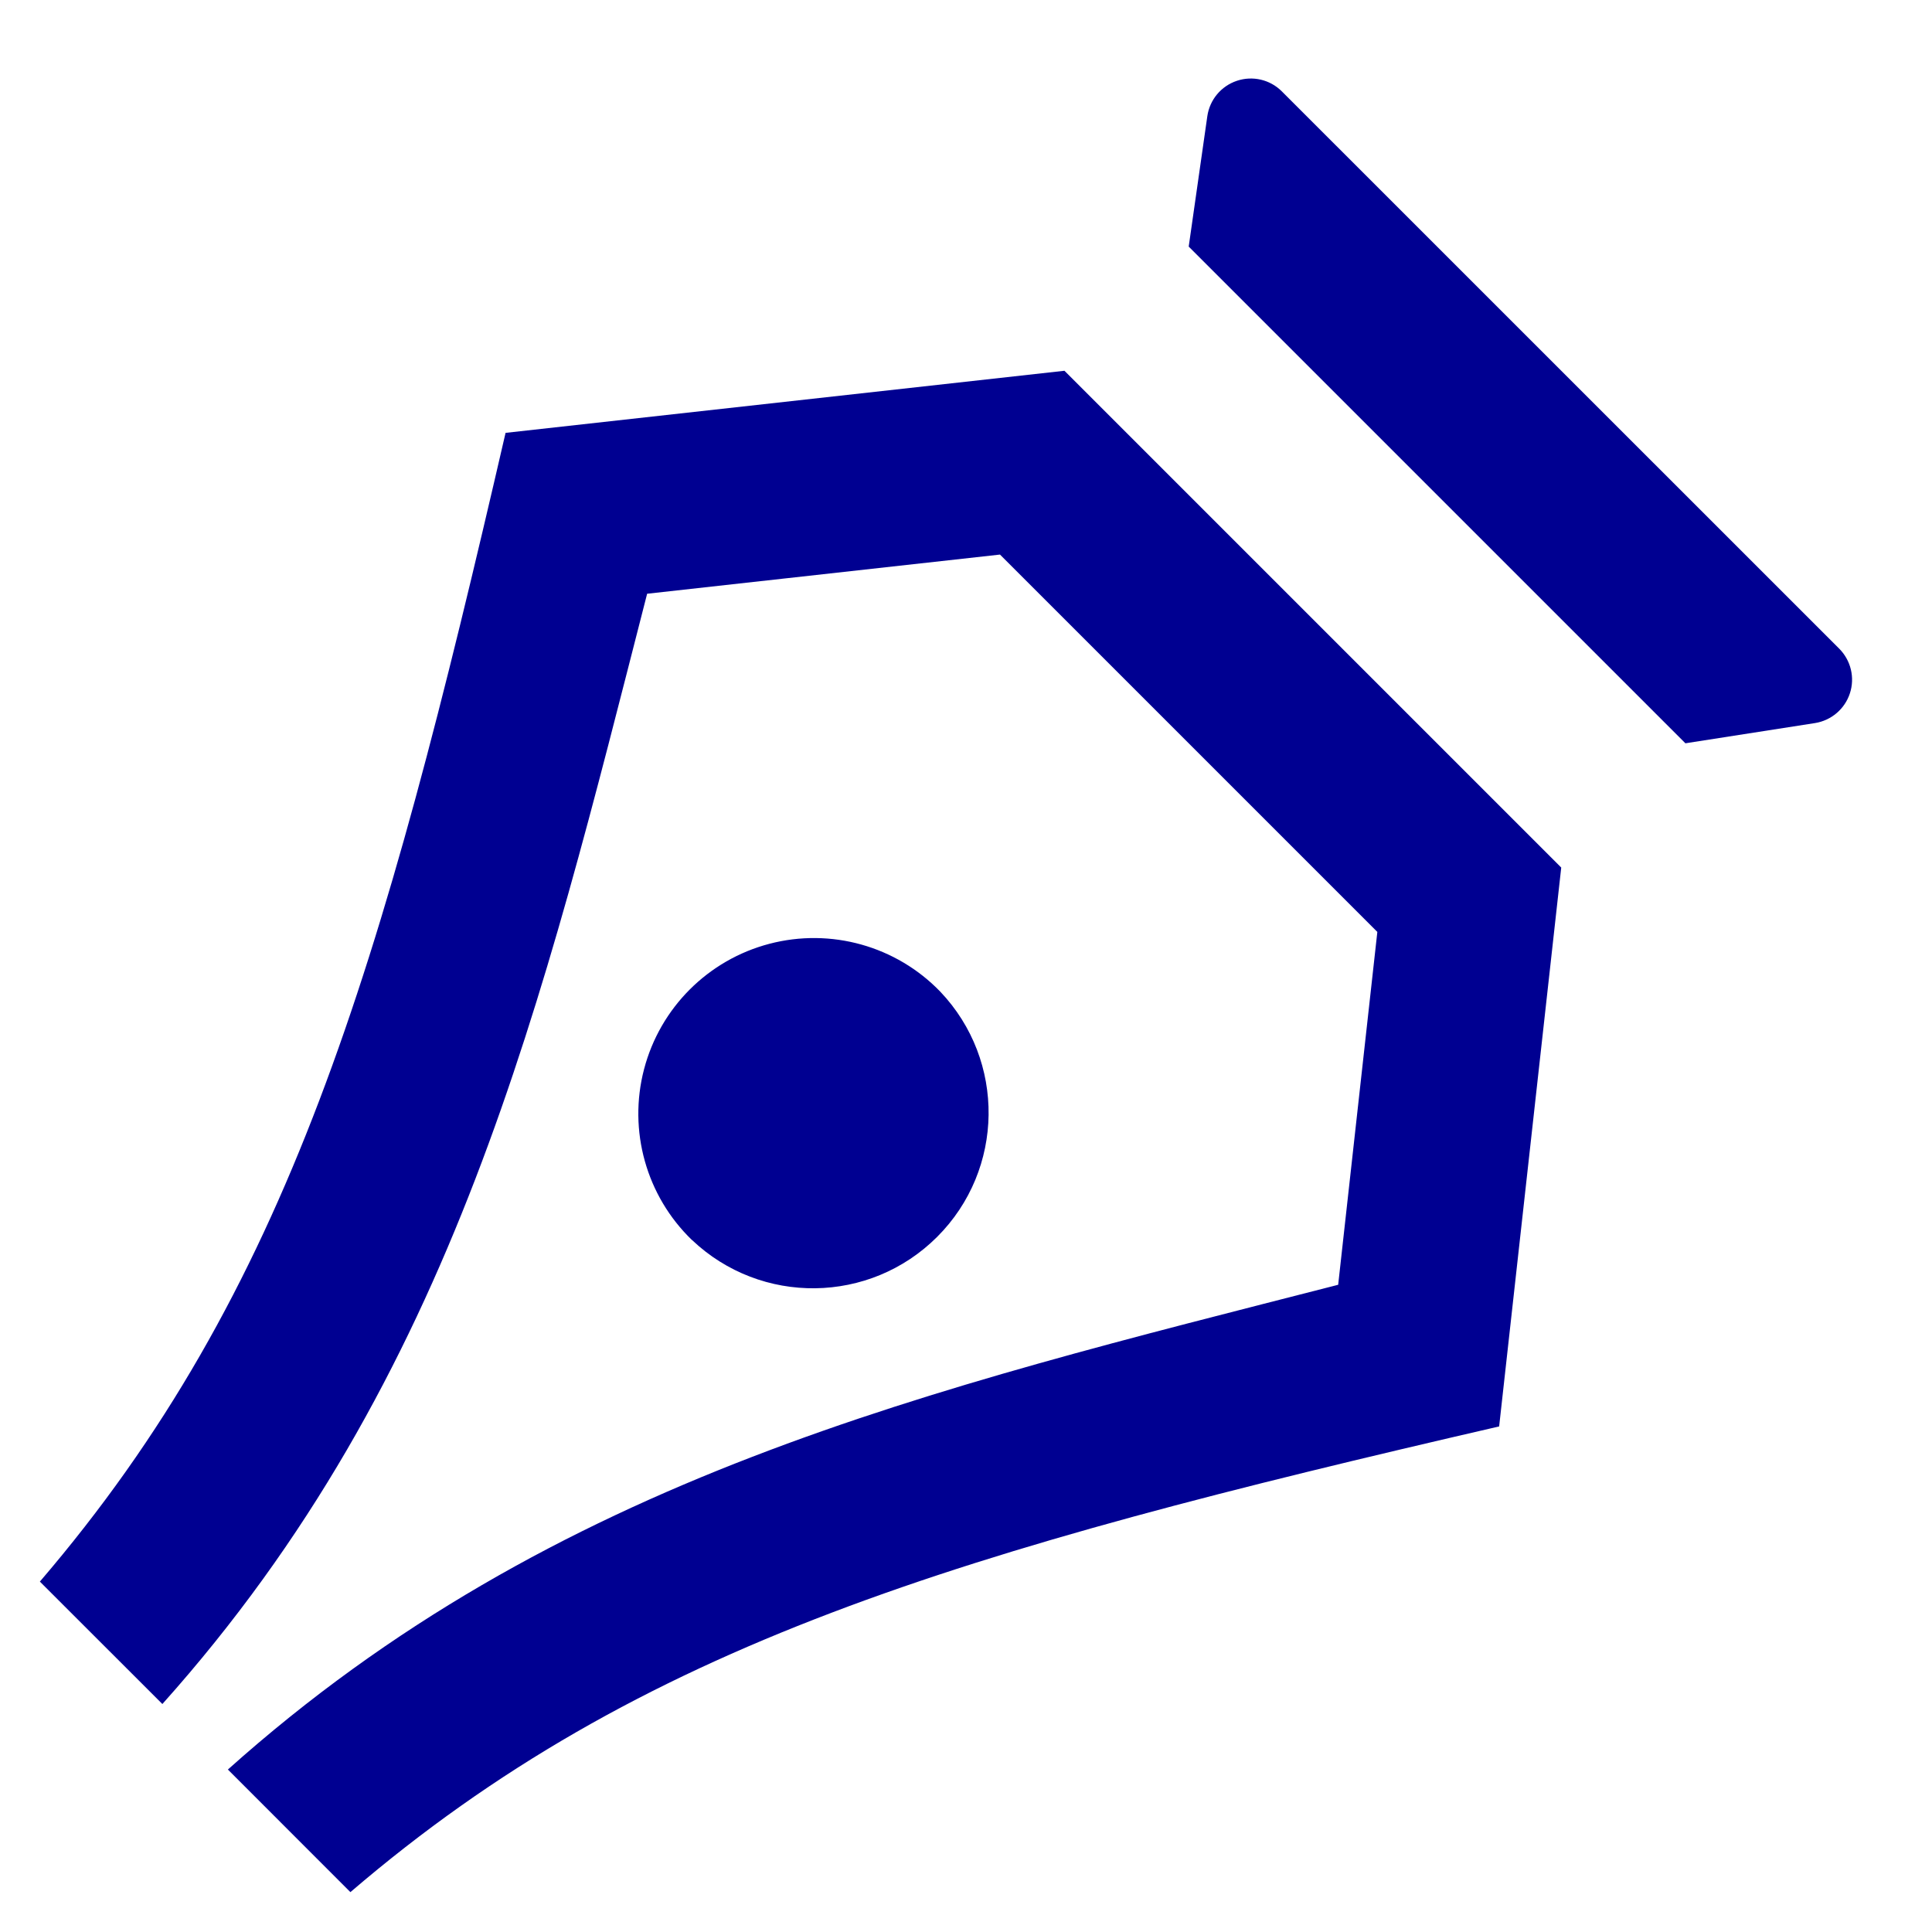
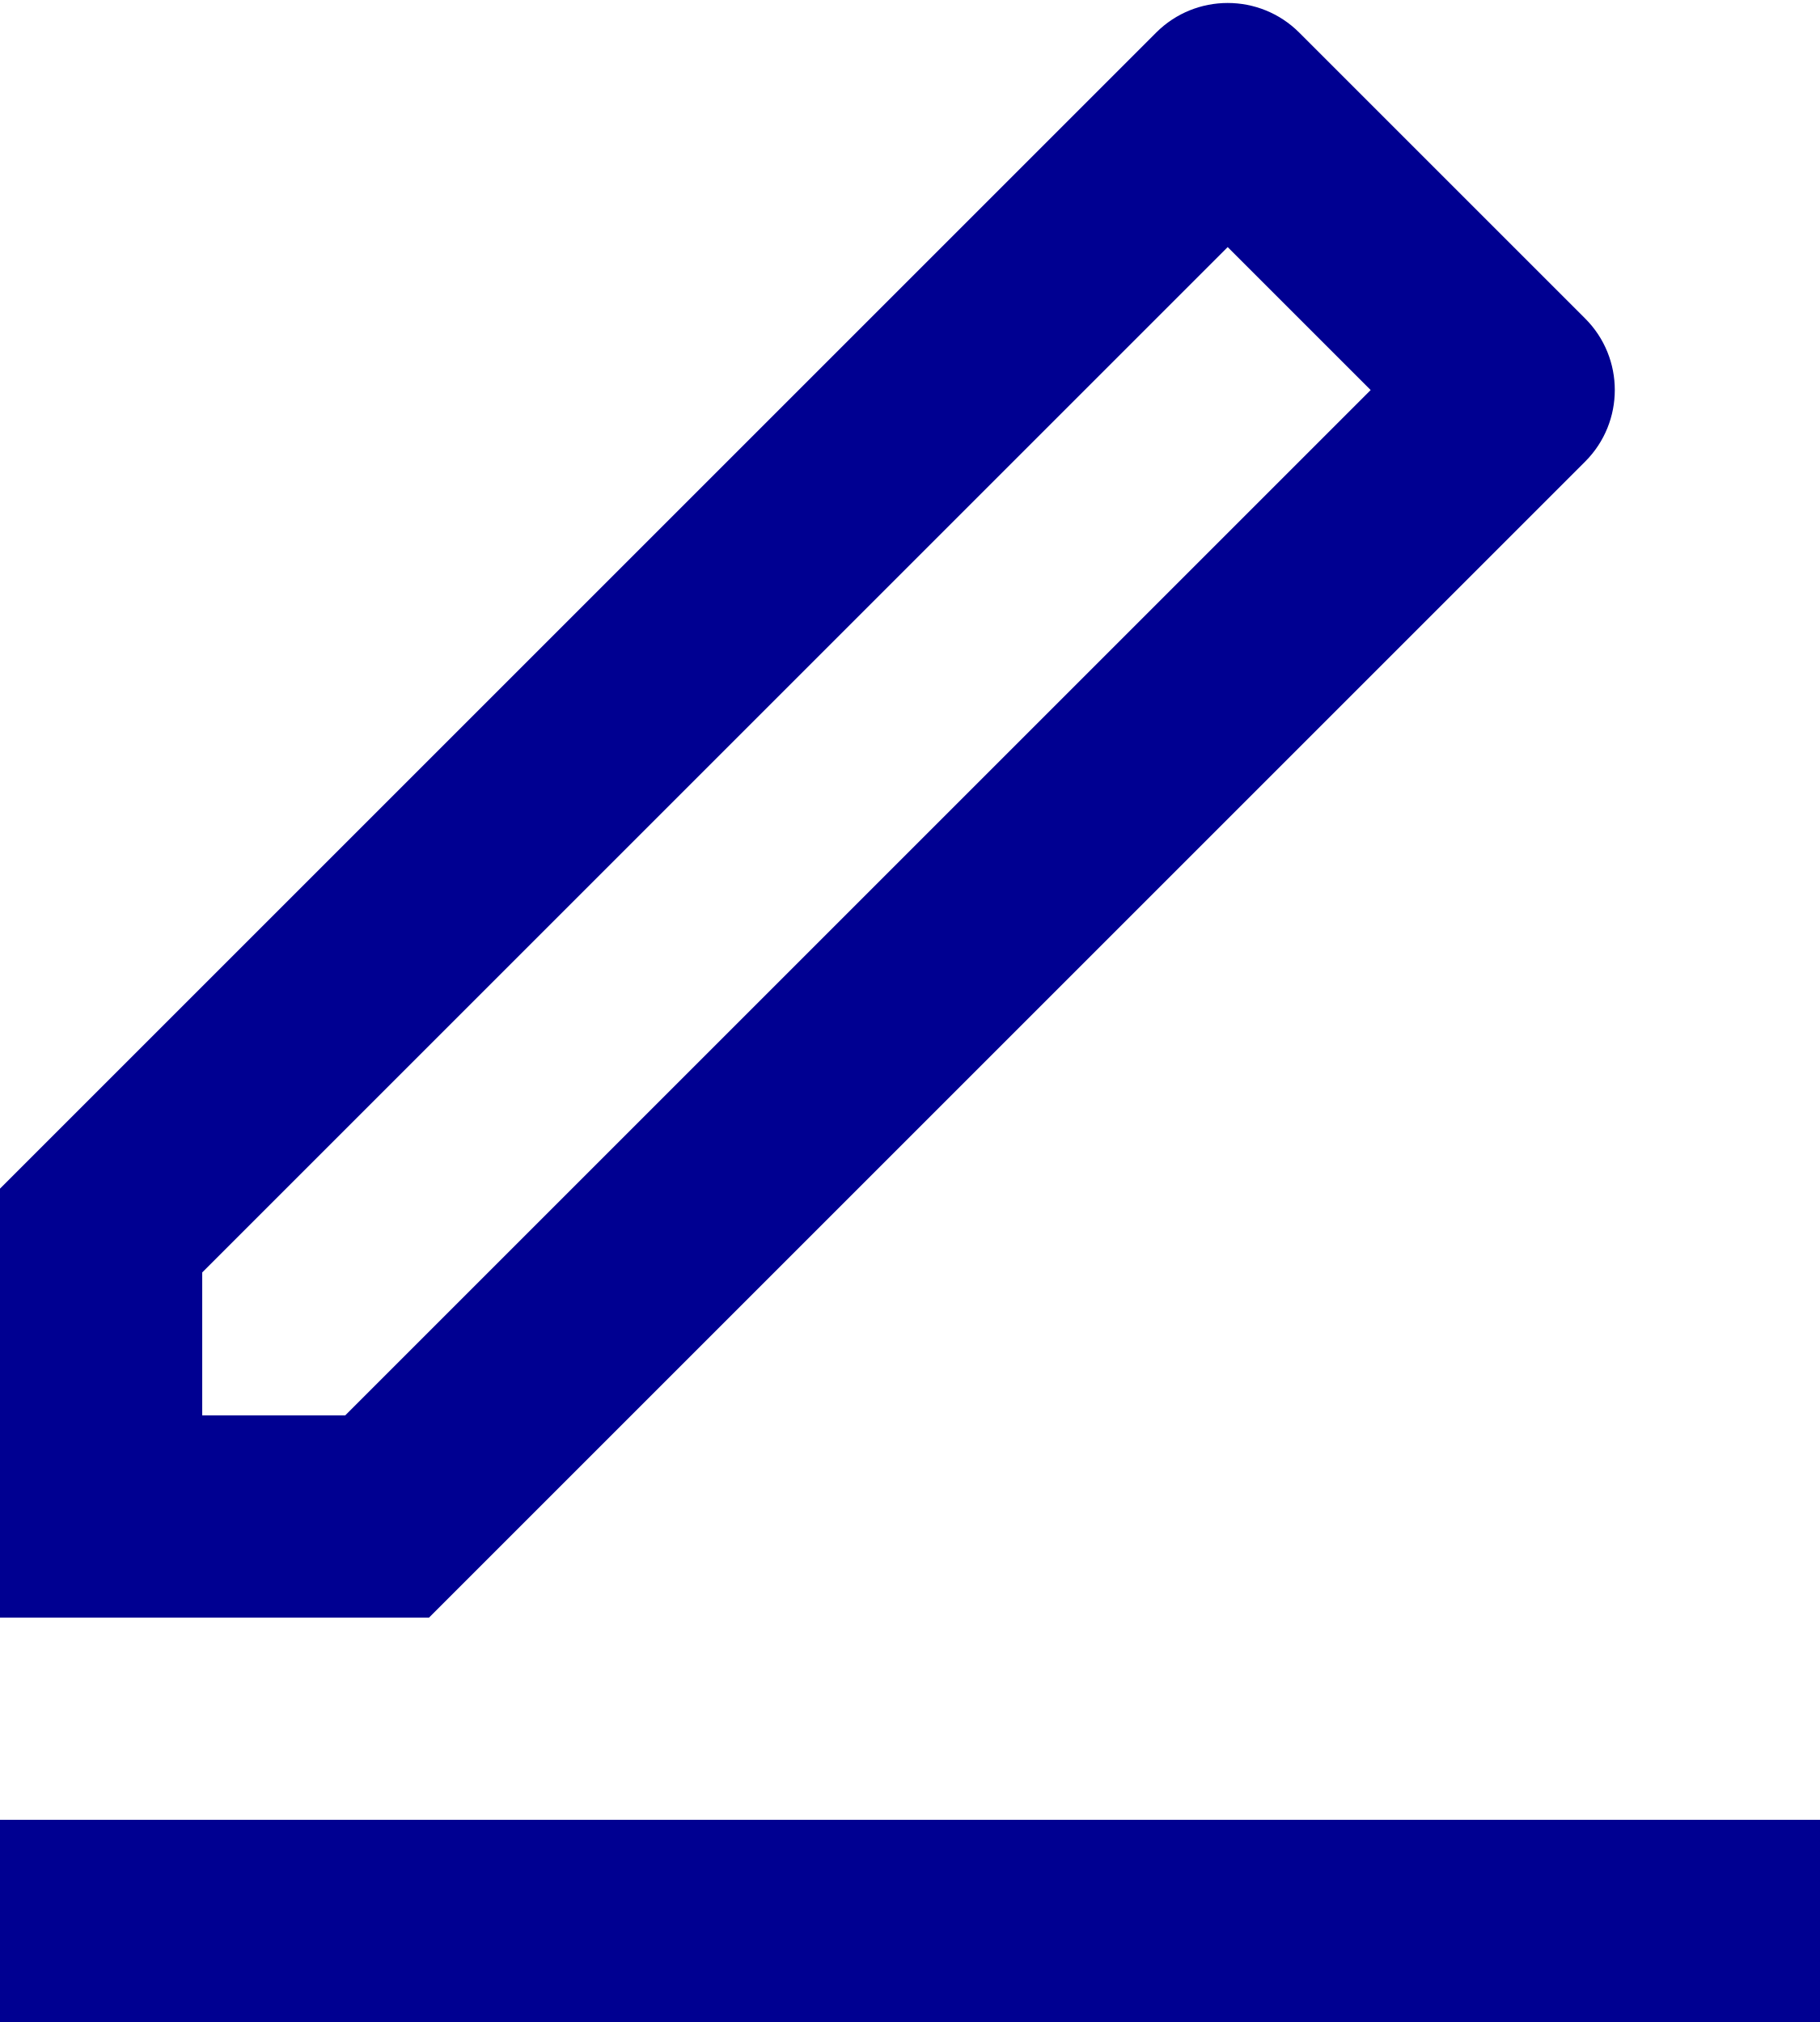
- <svg xmlns="http://www.w3.org/2000/svg" width="22" height="22" viewBox="0 0 22 22" fill="none">
-   <path fill-rule="evenodd" clip-rule="evenodd" d="M12.121 4.222L17.778 9.879L17.071 16.243C10.943 17.657 7.289 18.718 3.99 21.546L2.595 20.15C6.317 16.819 10.59 15.822 15.238 14.63L15.684 10.612L11.387 6.315L7.369 6.761C6.177 11.409 5.18 15.681 1.849 19.404L0.454 18.01C3.282 14.71 4.344 11.057 5.757 4.929L12.121 4.222ZM10.707 11.292C11.454 12.078 11.439 13.317 10.672 14.084C9.905 14.851 8.667 14.867 7.88 14.12H7.879C7.359 13.618 7.151 12.874 7.334 12.175C7.517 11.476 8.063 10.93 8.762 10.747C9.461 10.564 10.205 10.772 10.707 11.292ZM14.596 1.04L20.943 7.386C21.076 7.519 21.124 7.716 21.065 7.895C21.007 8.074 20.852 8.205 20.666 8.234L19.192 8.464L13.536 2.808L13.748 1.323C13.775 1.136 13.905 0.98 14.085 0.92C14.264 0.86 14.462 0.906 14.596 1.04Z" fill="#000091" />
+ <svg xmlns="http://www.w3.org/2000/svg" width="18" height="20" viewBox="0 0 18 20" fill="none">
+   <path fill-rule="evenodd" clip-rule="evenodd" d="M3.414 14L13.556 3.858L12.142 2.444L2 12.586V14H3.414ZM4.243 16H0V11.757L11.435 0.322C11.825 -0.068 12.459 -0.068 12.849 0.322L15.678 3.151C16.068 3.541 16.068 4.174 15.678 4.565L4.243 16ZM0 18H18V20H0V18Z" fill="#000091" />
</svg>
